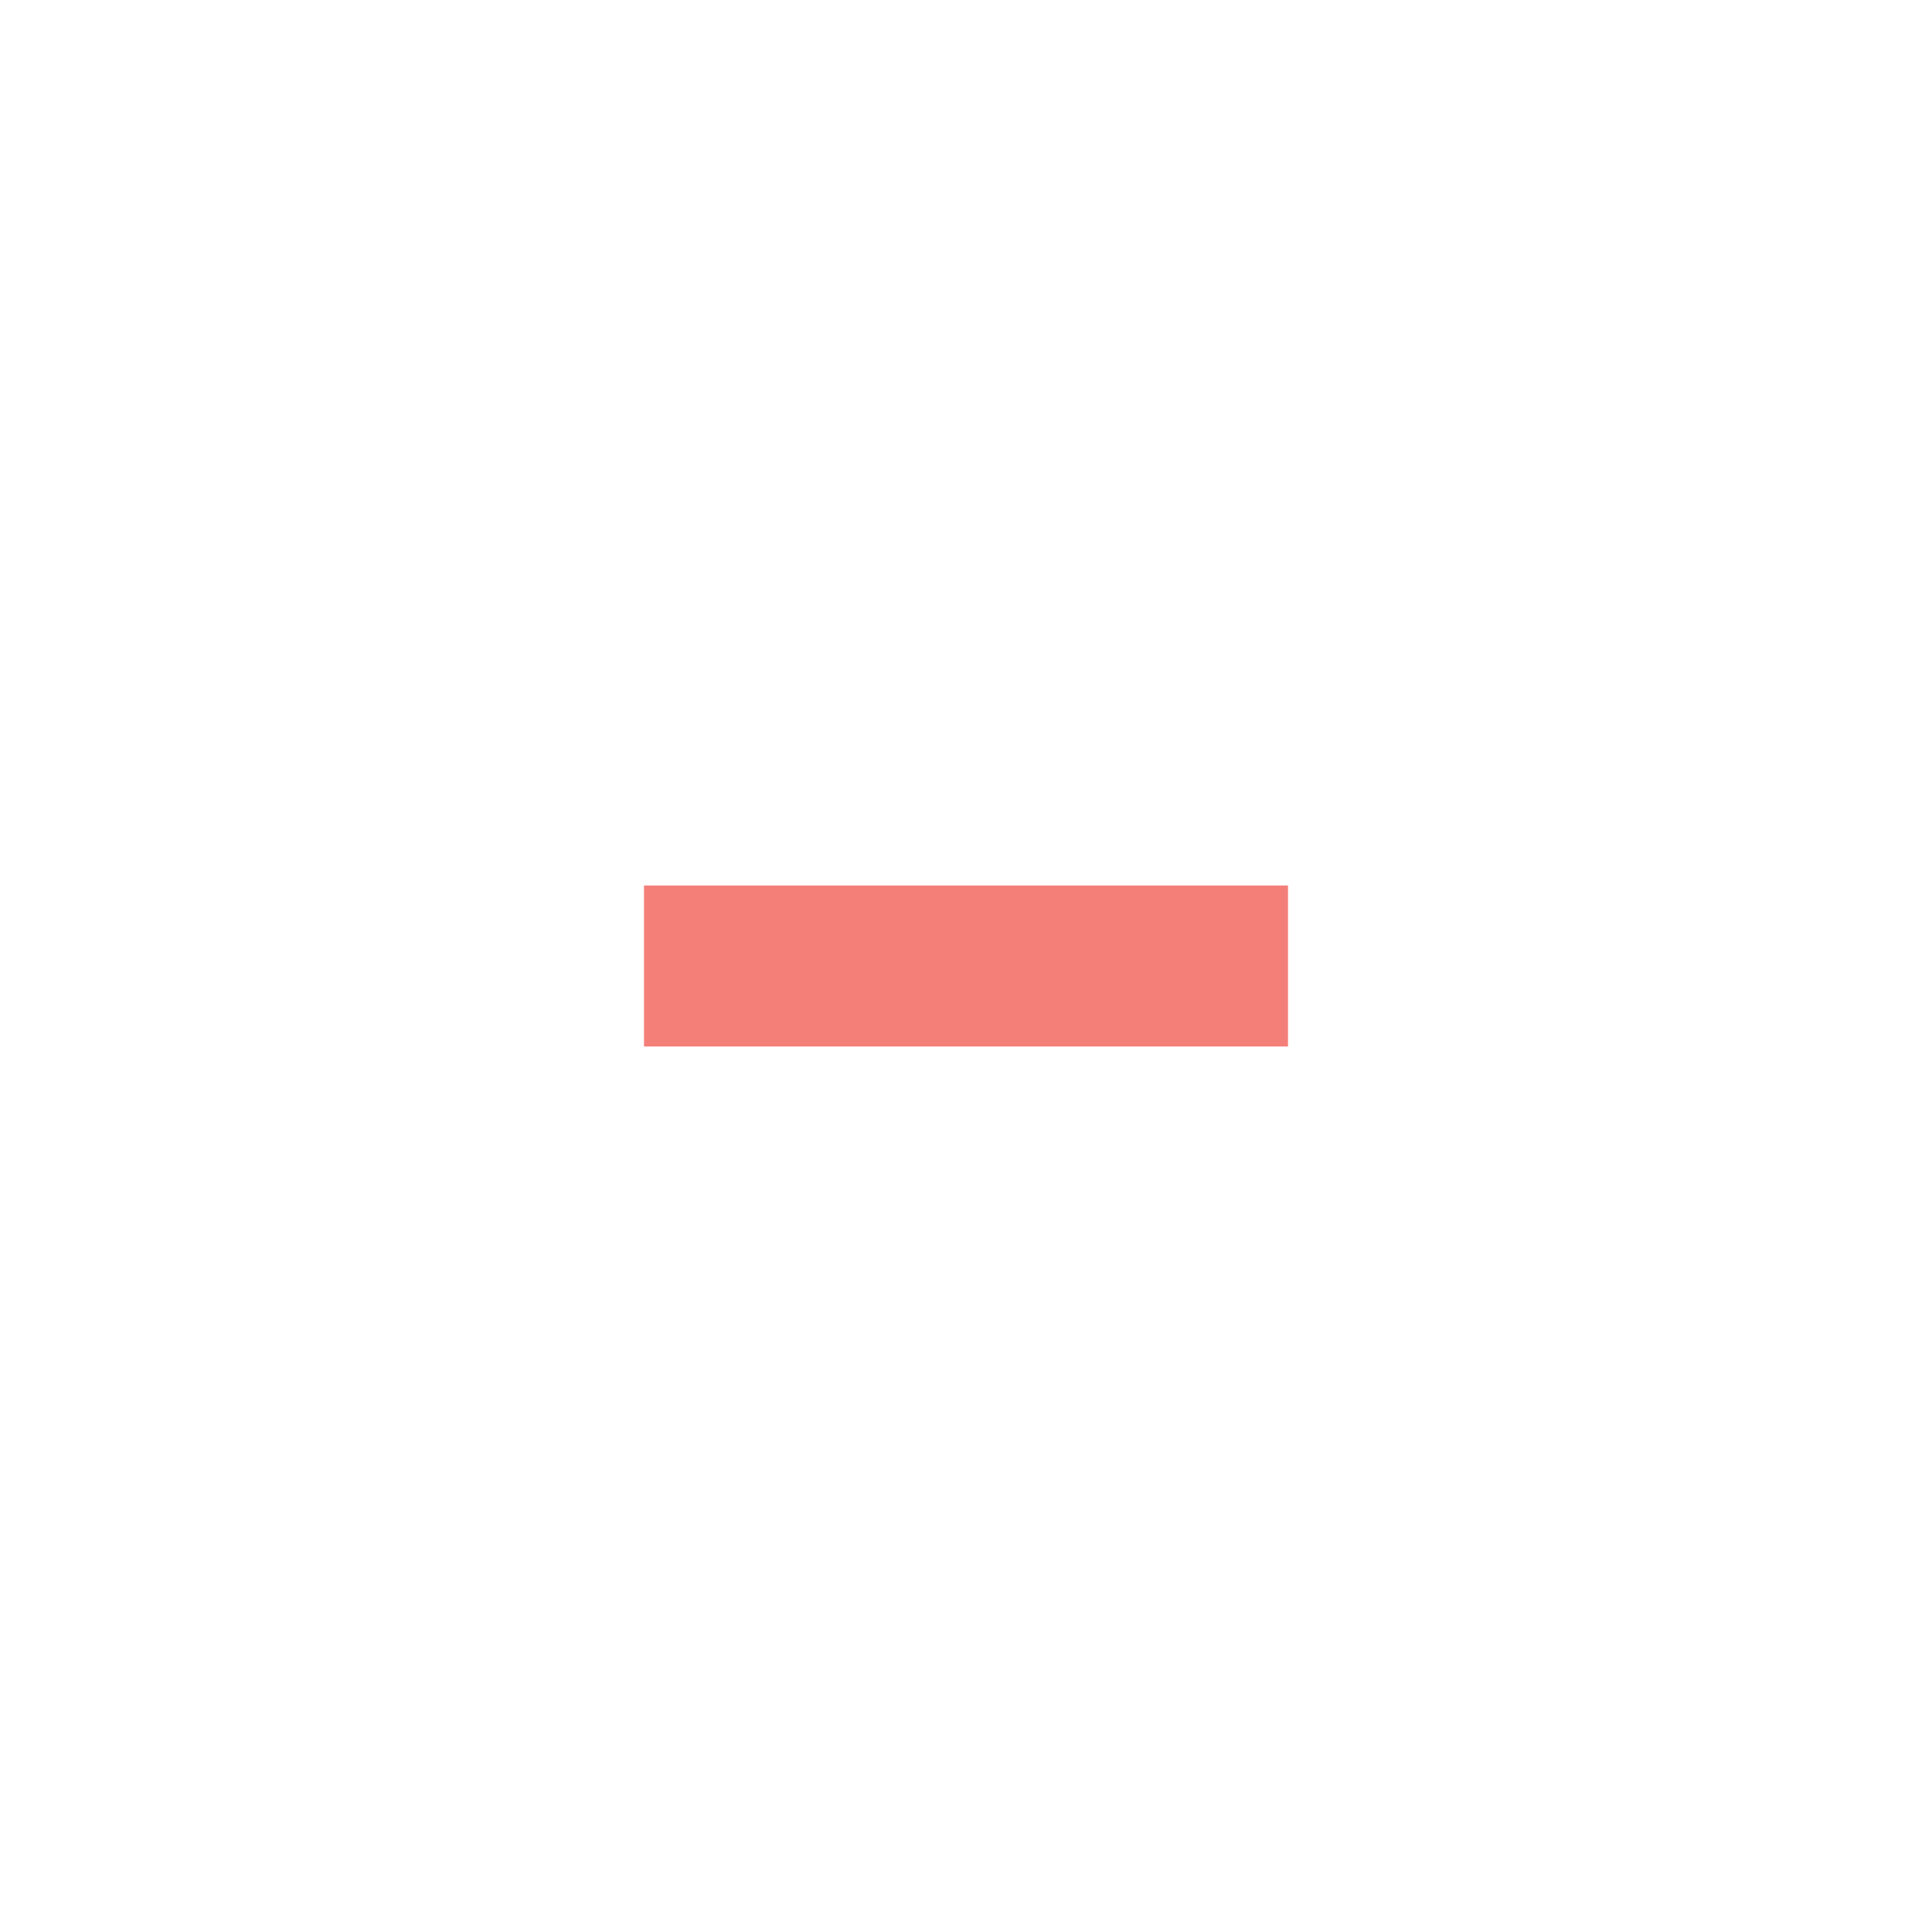
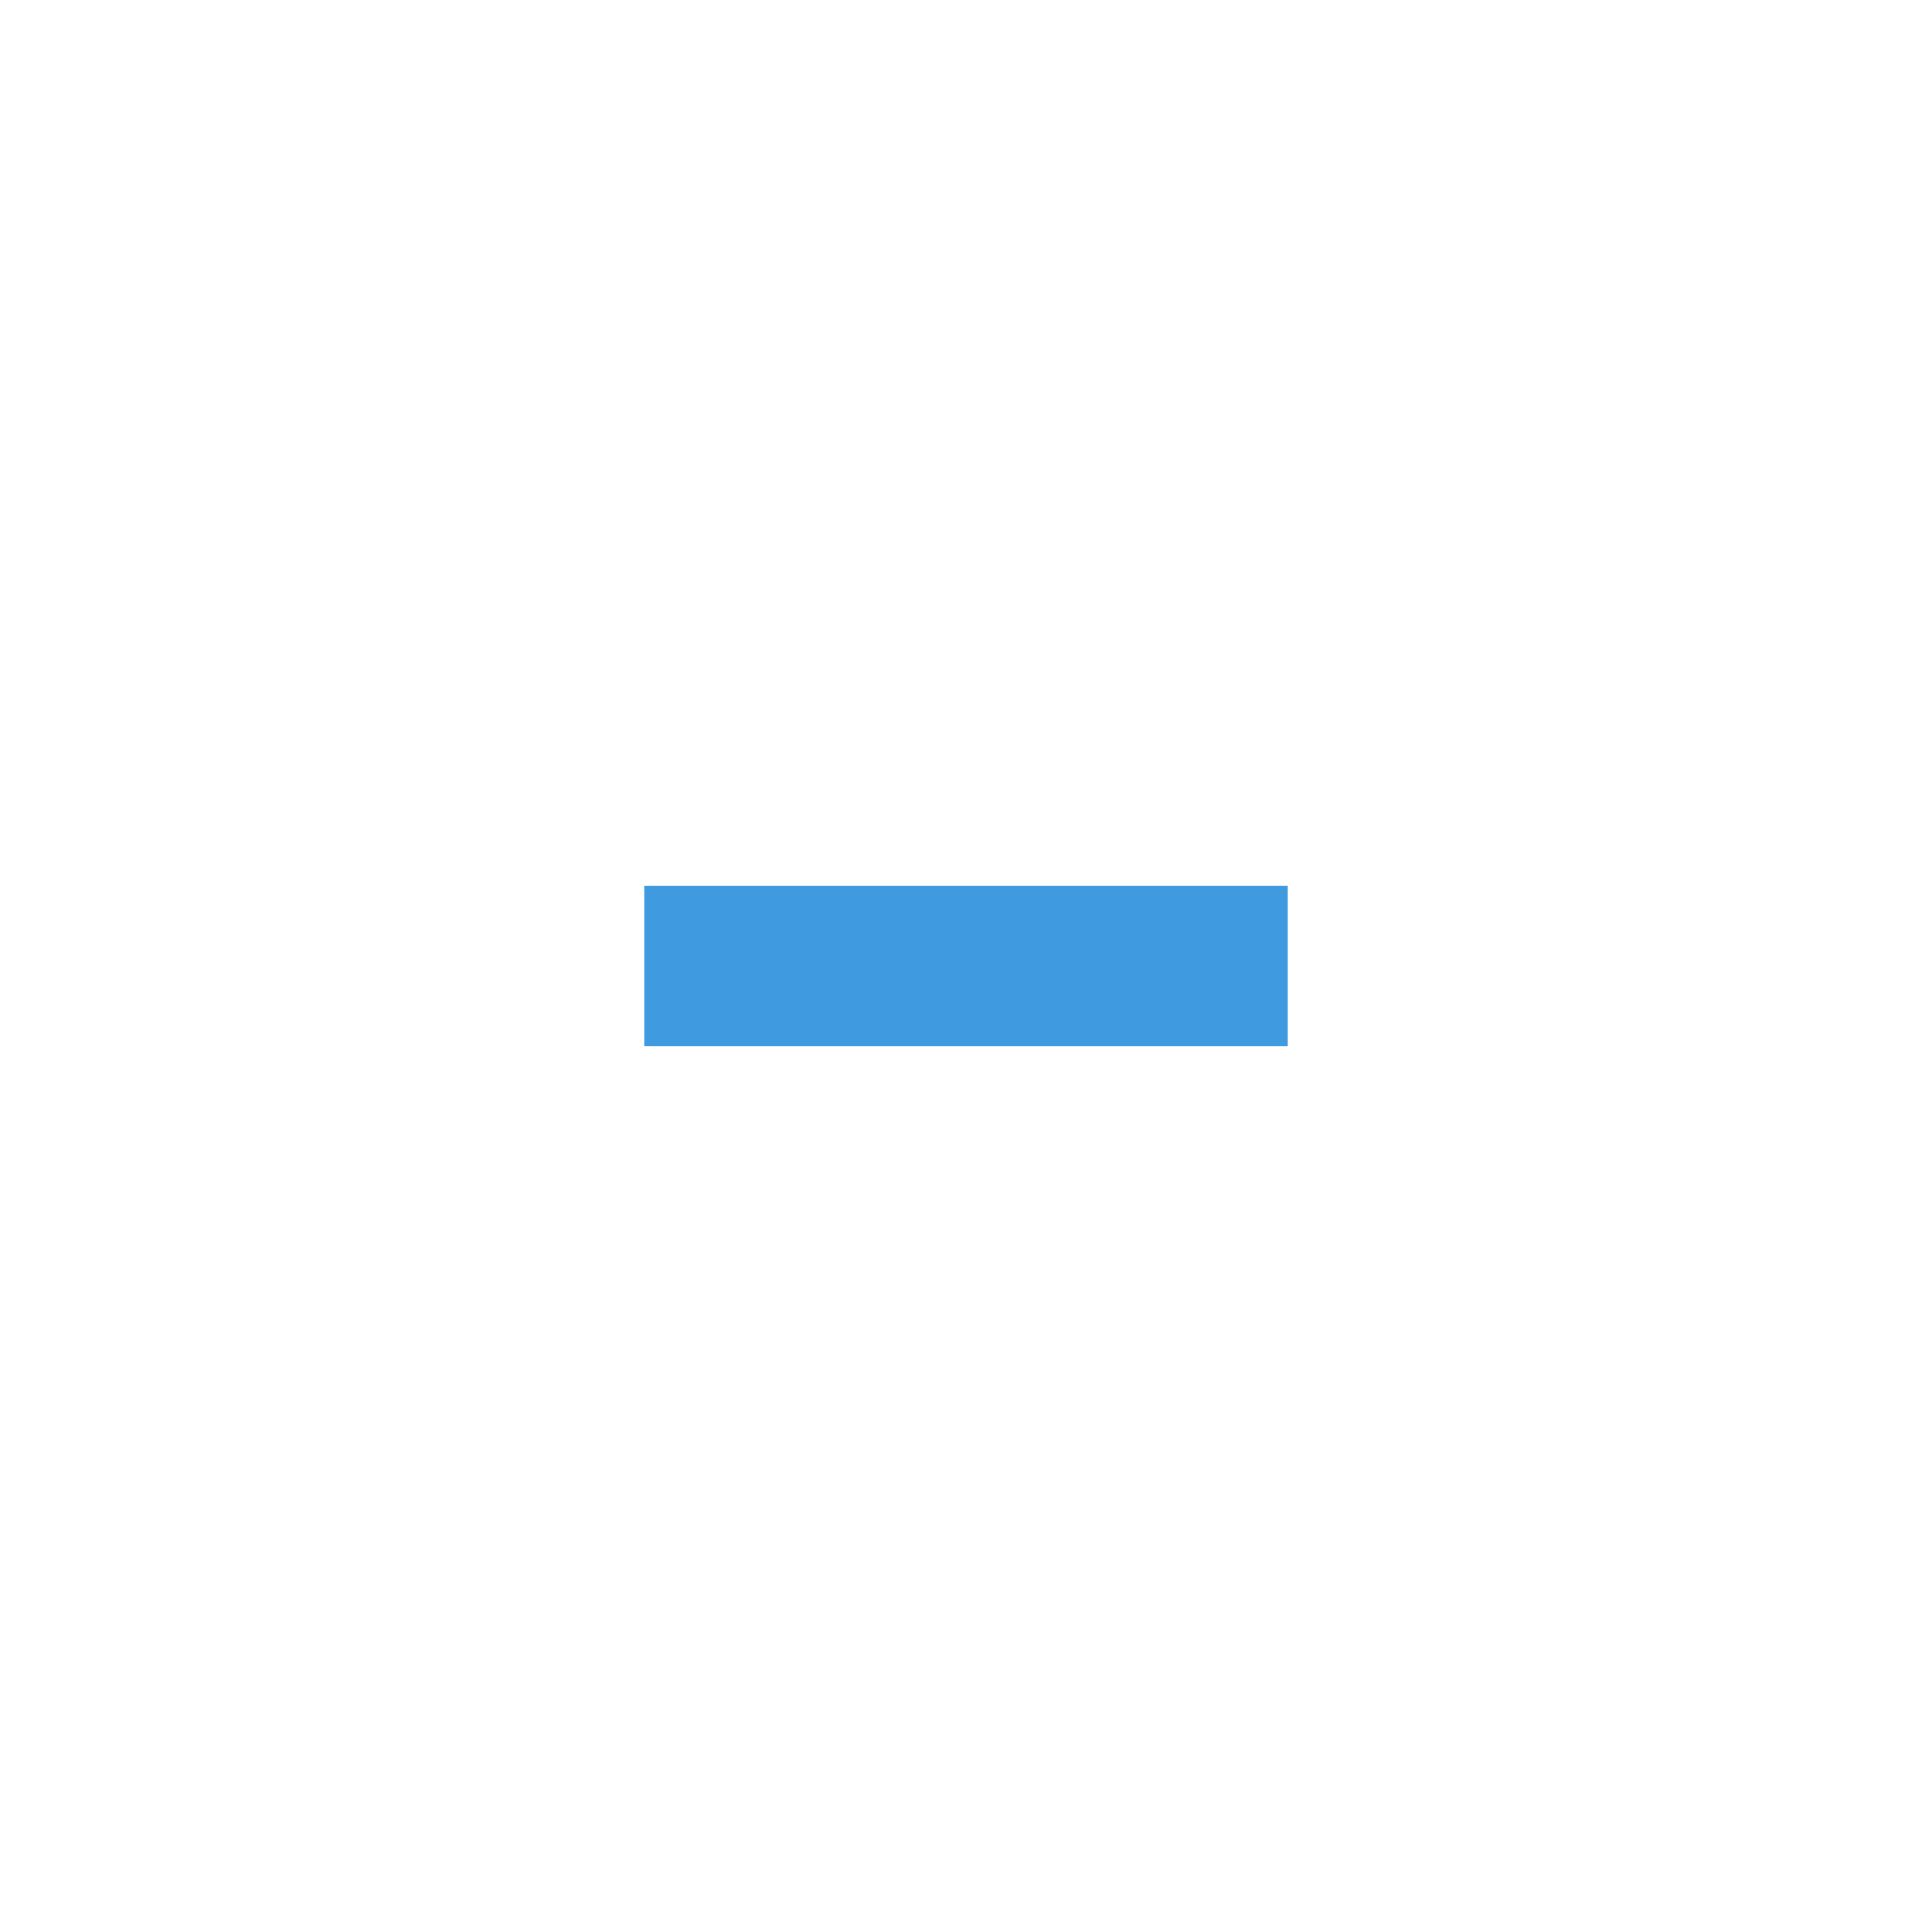
<svg xmlns="http://www.w3.org/2000/svg" version="1.1" x="0px" y="0px" width="24px" height="24px" viewBox="0 0 24 24" xml:space="preserve">
-   <rect x="8" y="11" fill="#f0544c" opacity="0.75" width="8" height="2" />
+   <rect x="8" y="11" fill="#0078d4" opacity="0.75" width="8" height="2" />
</svg>
